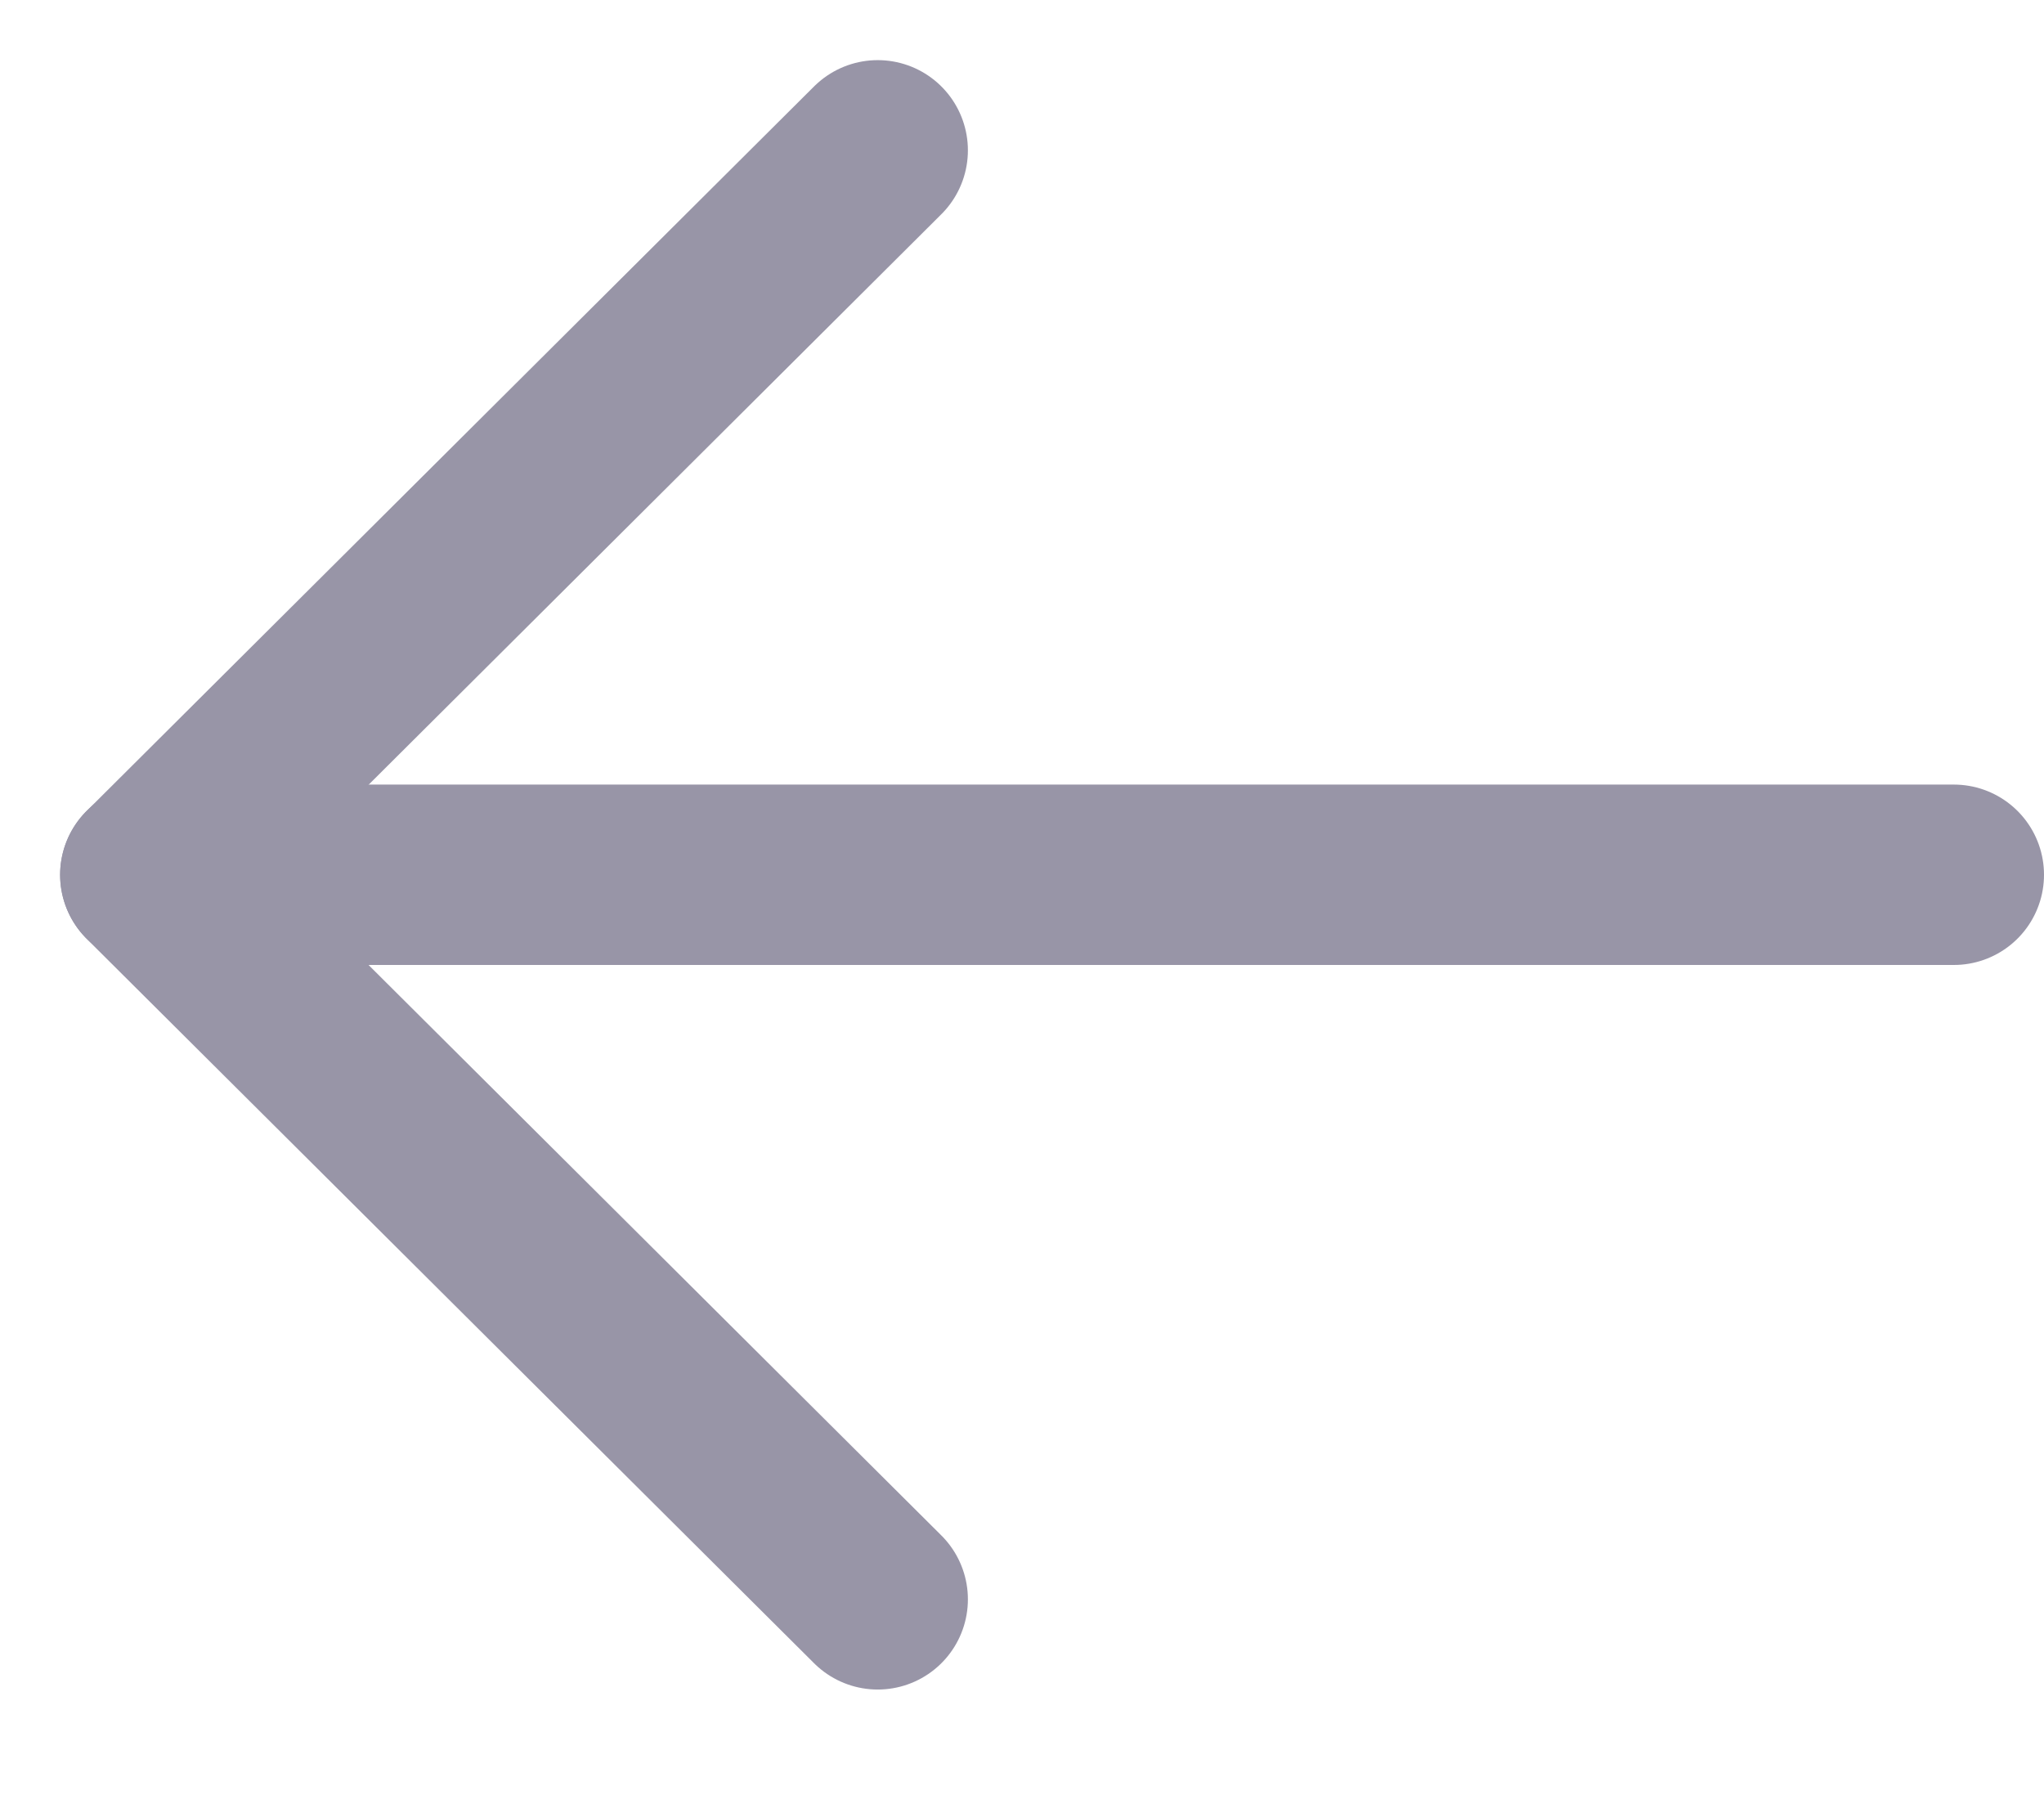
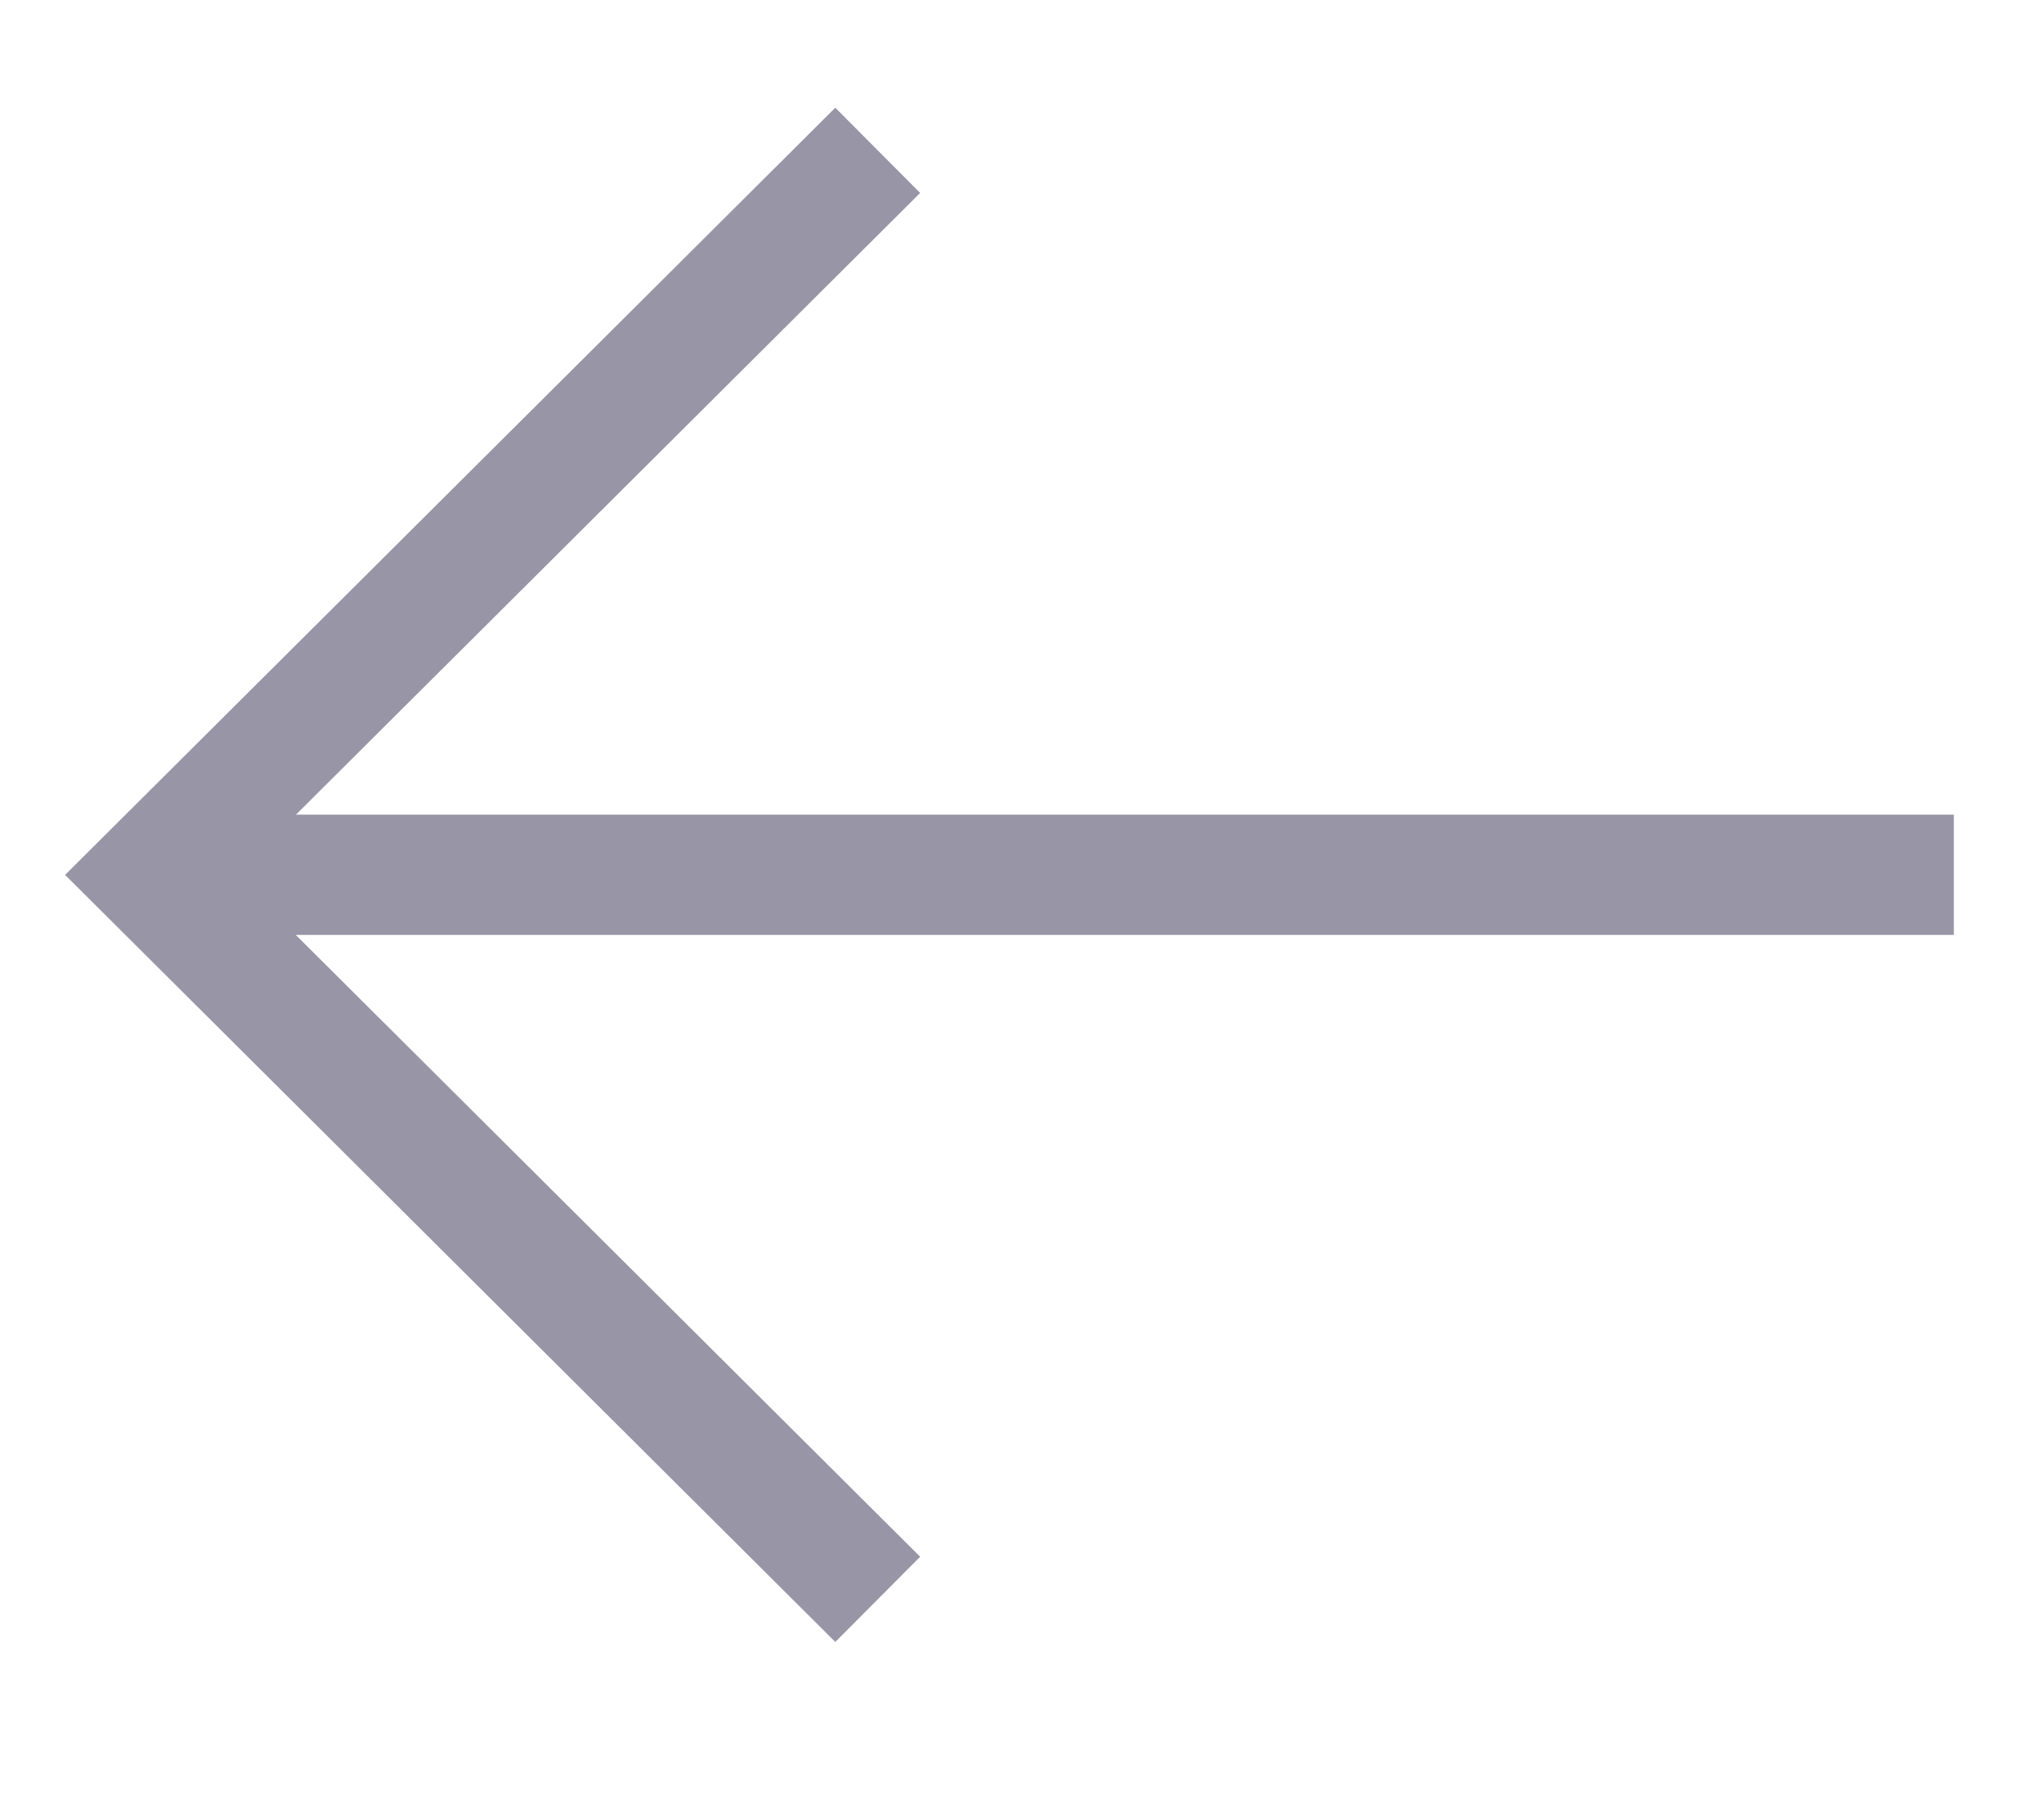
<svg xmlns="http://www.w3.org/2000/svg" width="17" height="15" viewBox="0 0 17 15" fill="none">
-   <path d="M1.25 7.274L16.25 7.274" stroke="#9895A7" stroke-width="1.5" stroke-linecap="round" stroke-linejoin="round" />
-   <path d="M7.3 13.299L1.25 7.275L7.3 1.25" stroke="#9895A7" stroke-width="1.5" stroke-linecap="round" stroke-linejoin="round" />
+   <path d="M1.25 7.274L16.25 7.274" stroke="#9895A7" strokeWidth="1.5" strokeLinecap="round" strokeLinejoin="round" />
+   <path d="M7.3 13.299L1.25 7.275L7.3 1.25" stroke="#9895A7" strokeWidth="1.5" strokeLinecap="round" strokeLinejoin="round" />
</svg>
